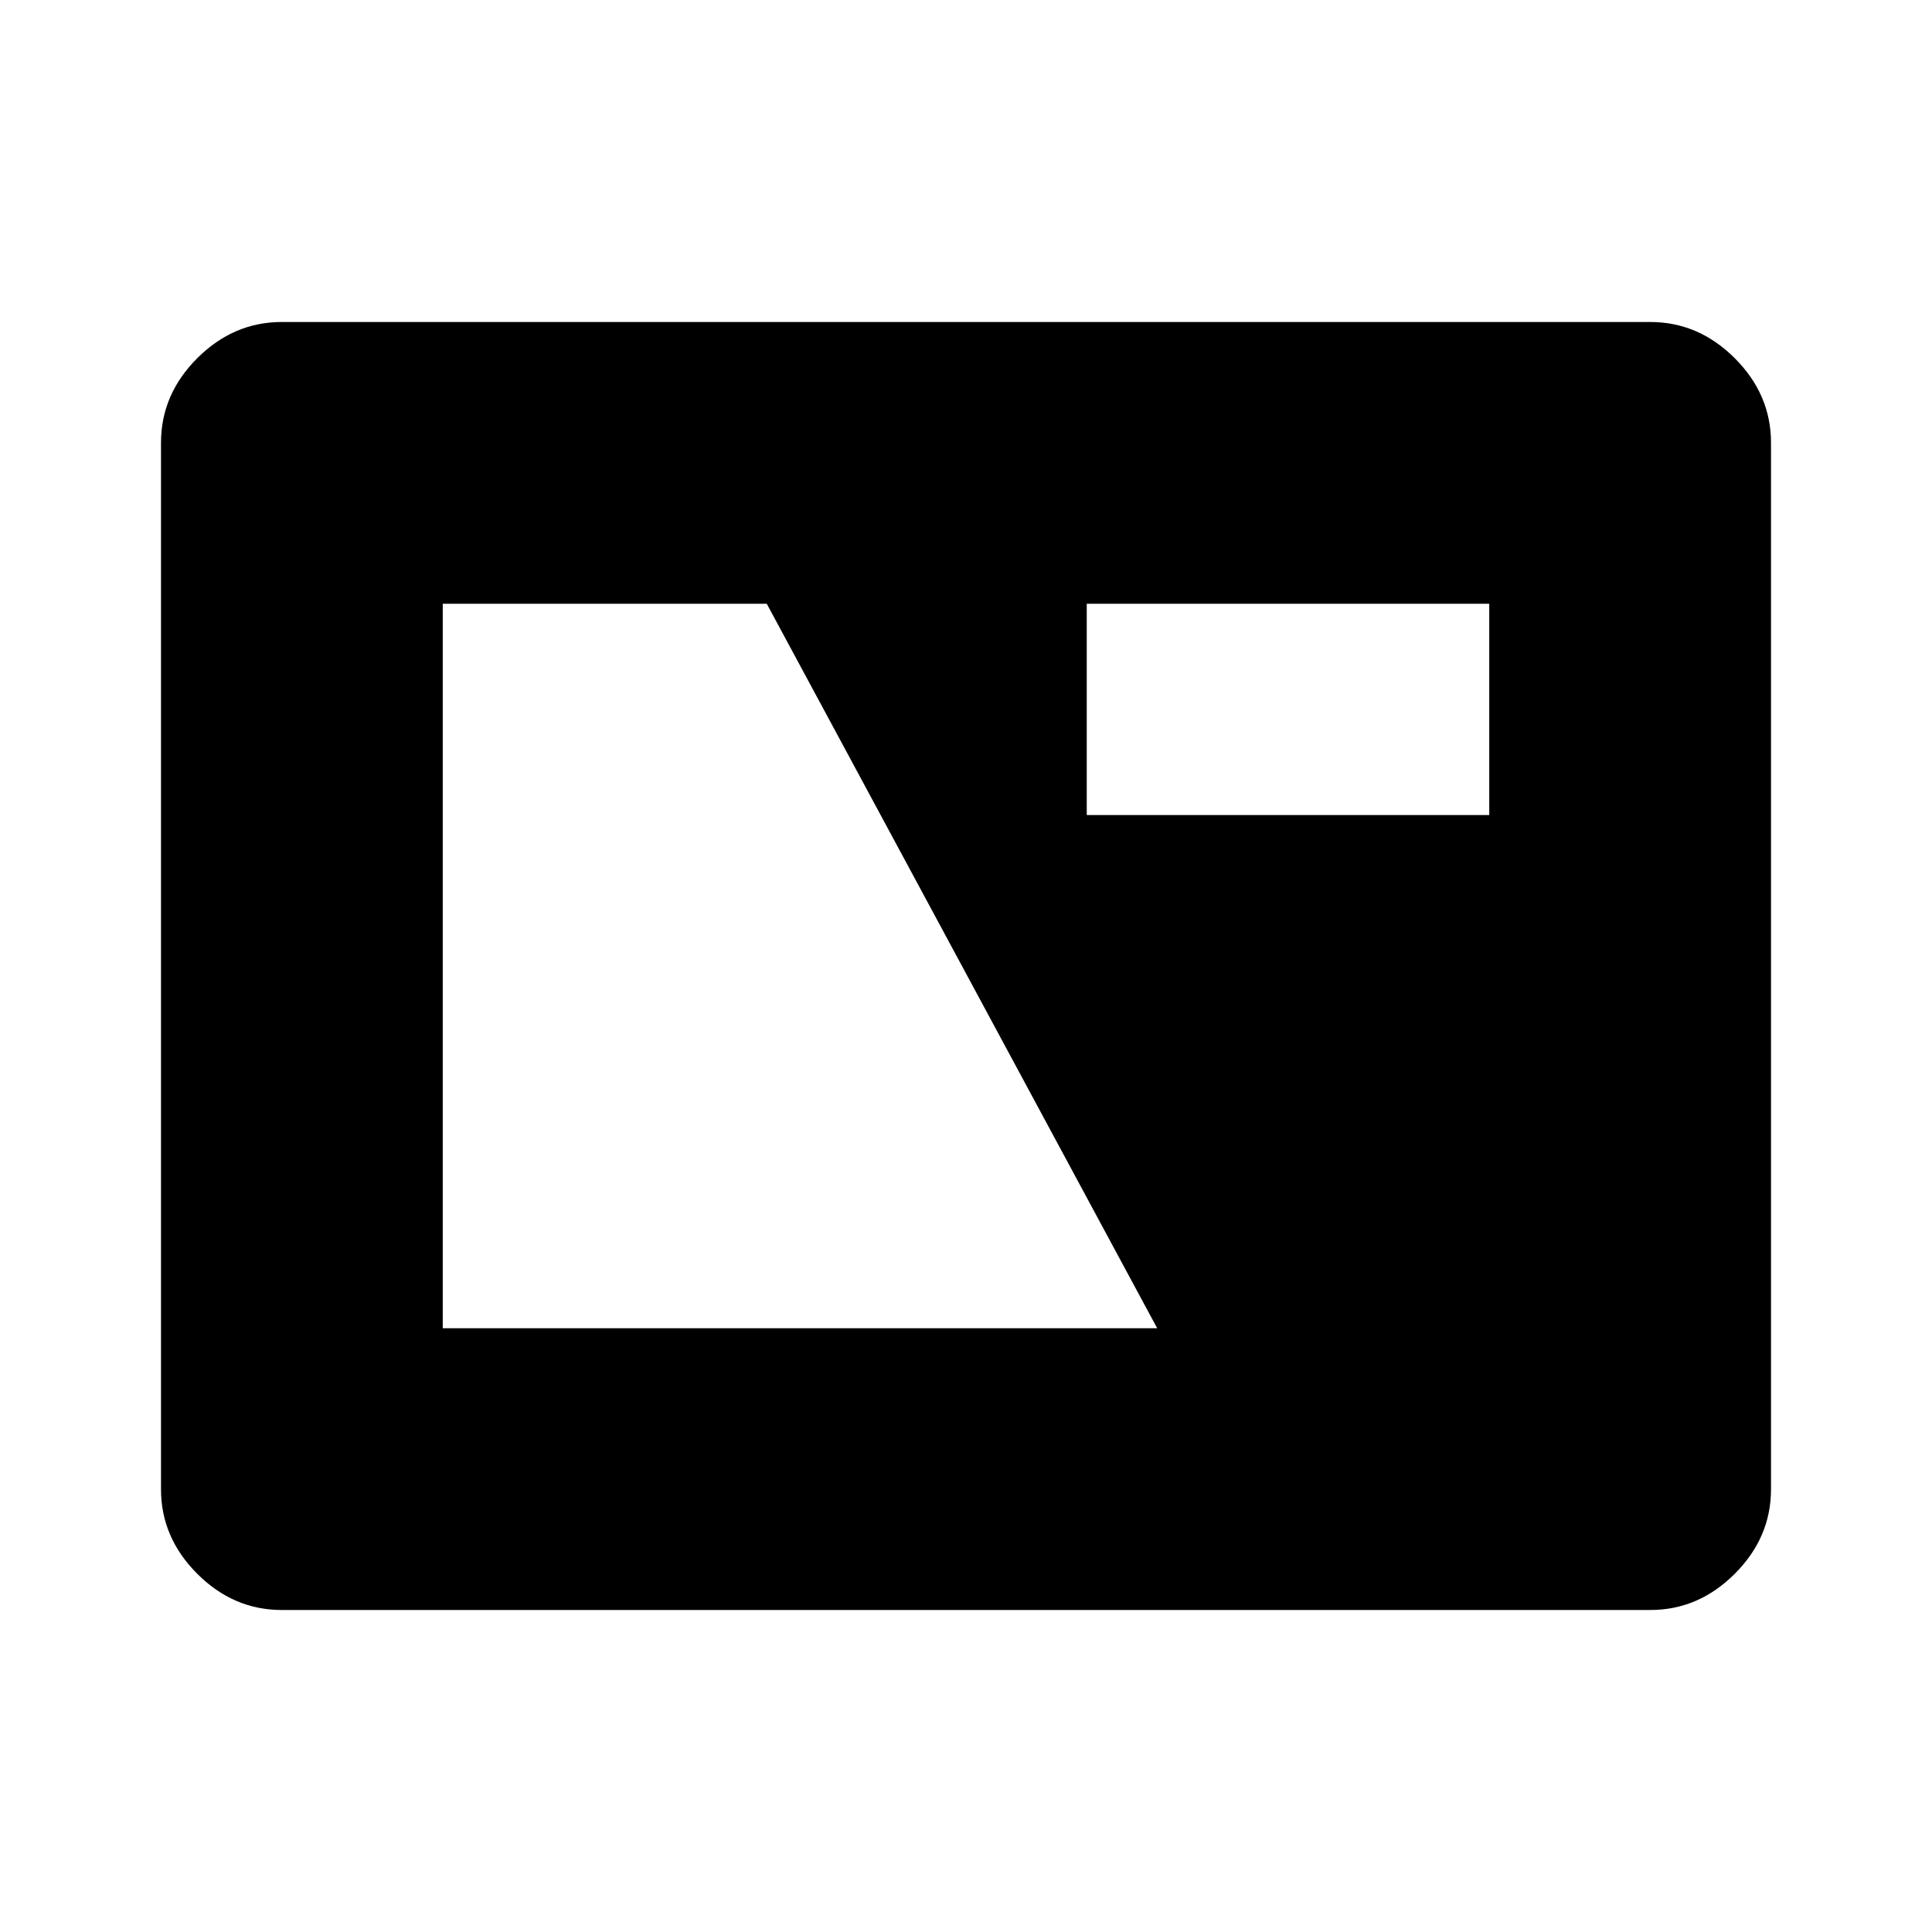
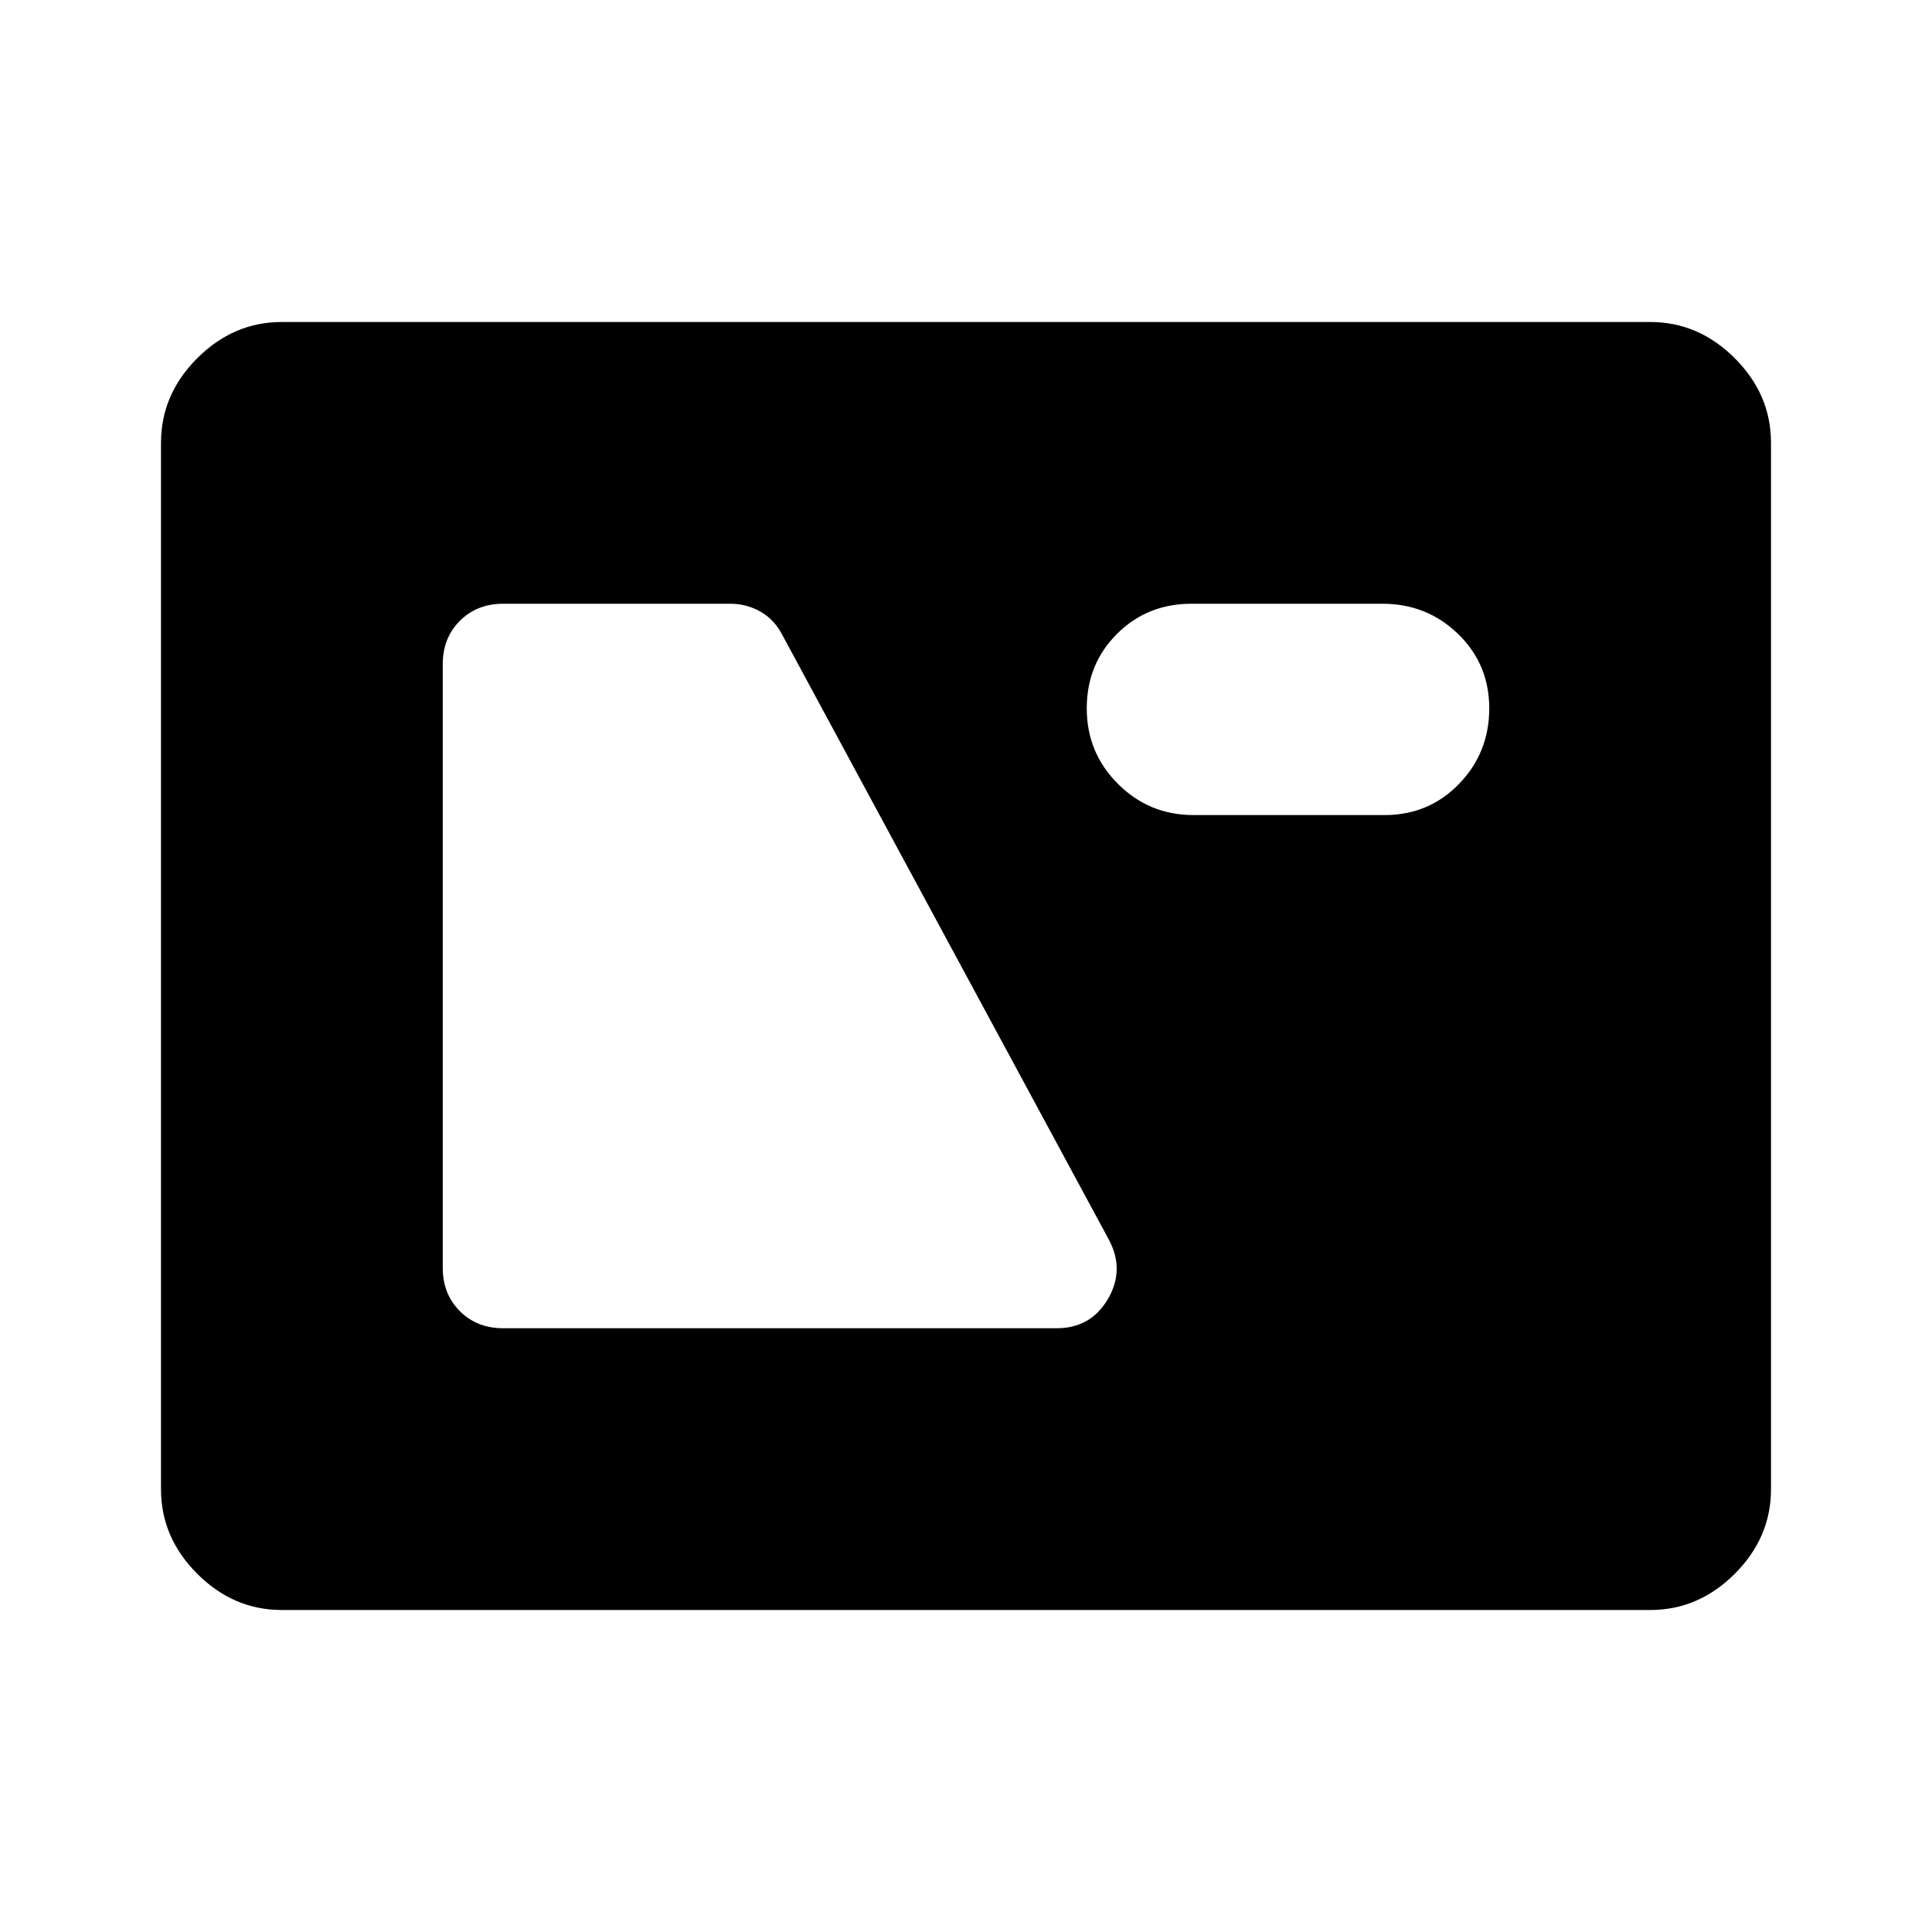
<svg xmlns="http://www.w3.org/2000/svg" viewBox="0 -960 960 960">
-   <path d="M140-160q-24 0-42-18t-18-42v-520q0-24 18-42t42-18h680q24 0 42 18t18 42v520q0 24-18 42t-42 18H140Zm80-140h355L381-660H220v360Zm320-255h200v-105H540v105Z" />
+   <path d="M140-160q-24 0-42-18t-18-42v-520q0-24 18-42t42-18h680q24 0 42 18t18 42v520q0 24-18 42t-42 18H140Zm110-140h275q17 0 25.5-14.5t.5-29.5L389-644q-4-8-11-12t-15-4H250q-13 0-21.5 8.5T220-630v300q0 13 8.5 21.5T250-300Zm343-255h95q22 0 37-15.5t15-37.5q0-22-15.5-37T687-660h-95q-22 0-37 15t-15 37q0 22 15.5 37.5T593-555Z" />
</svg>
